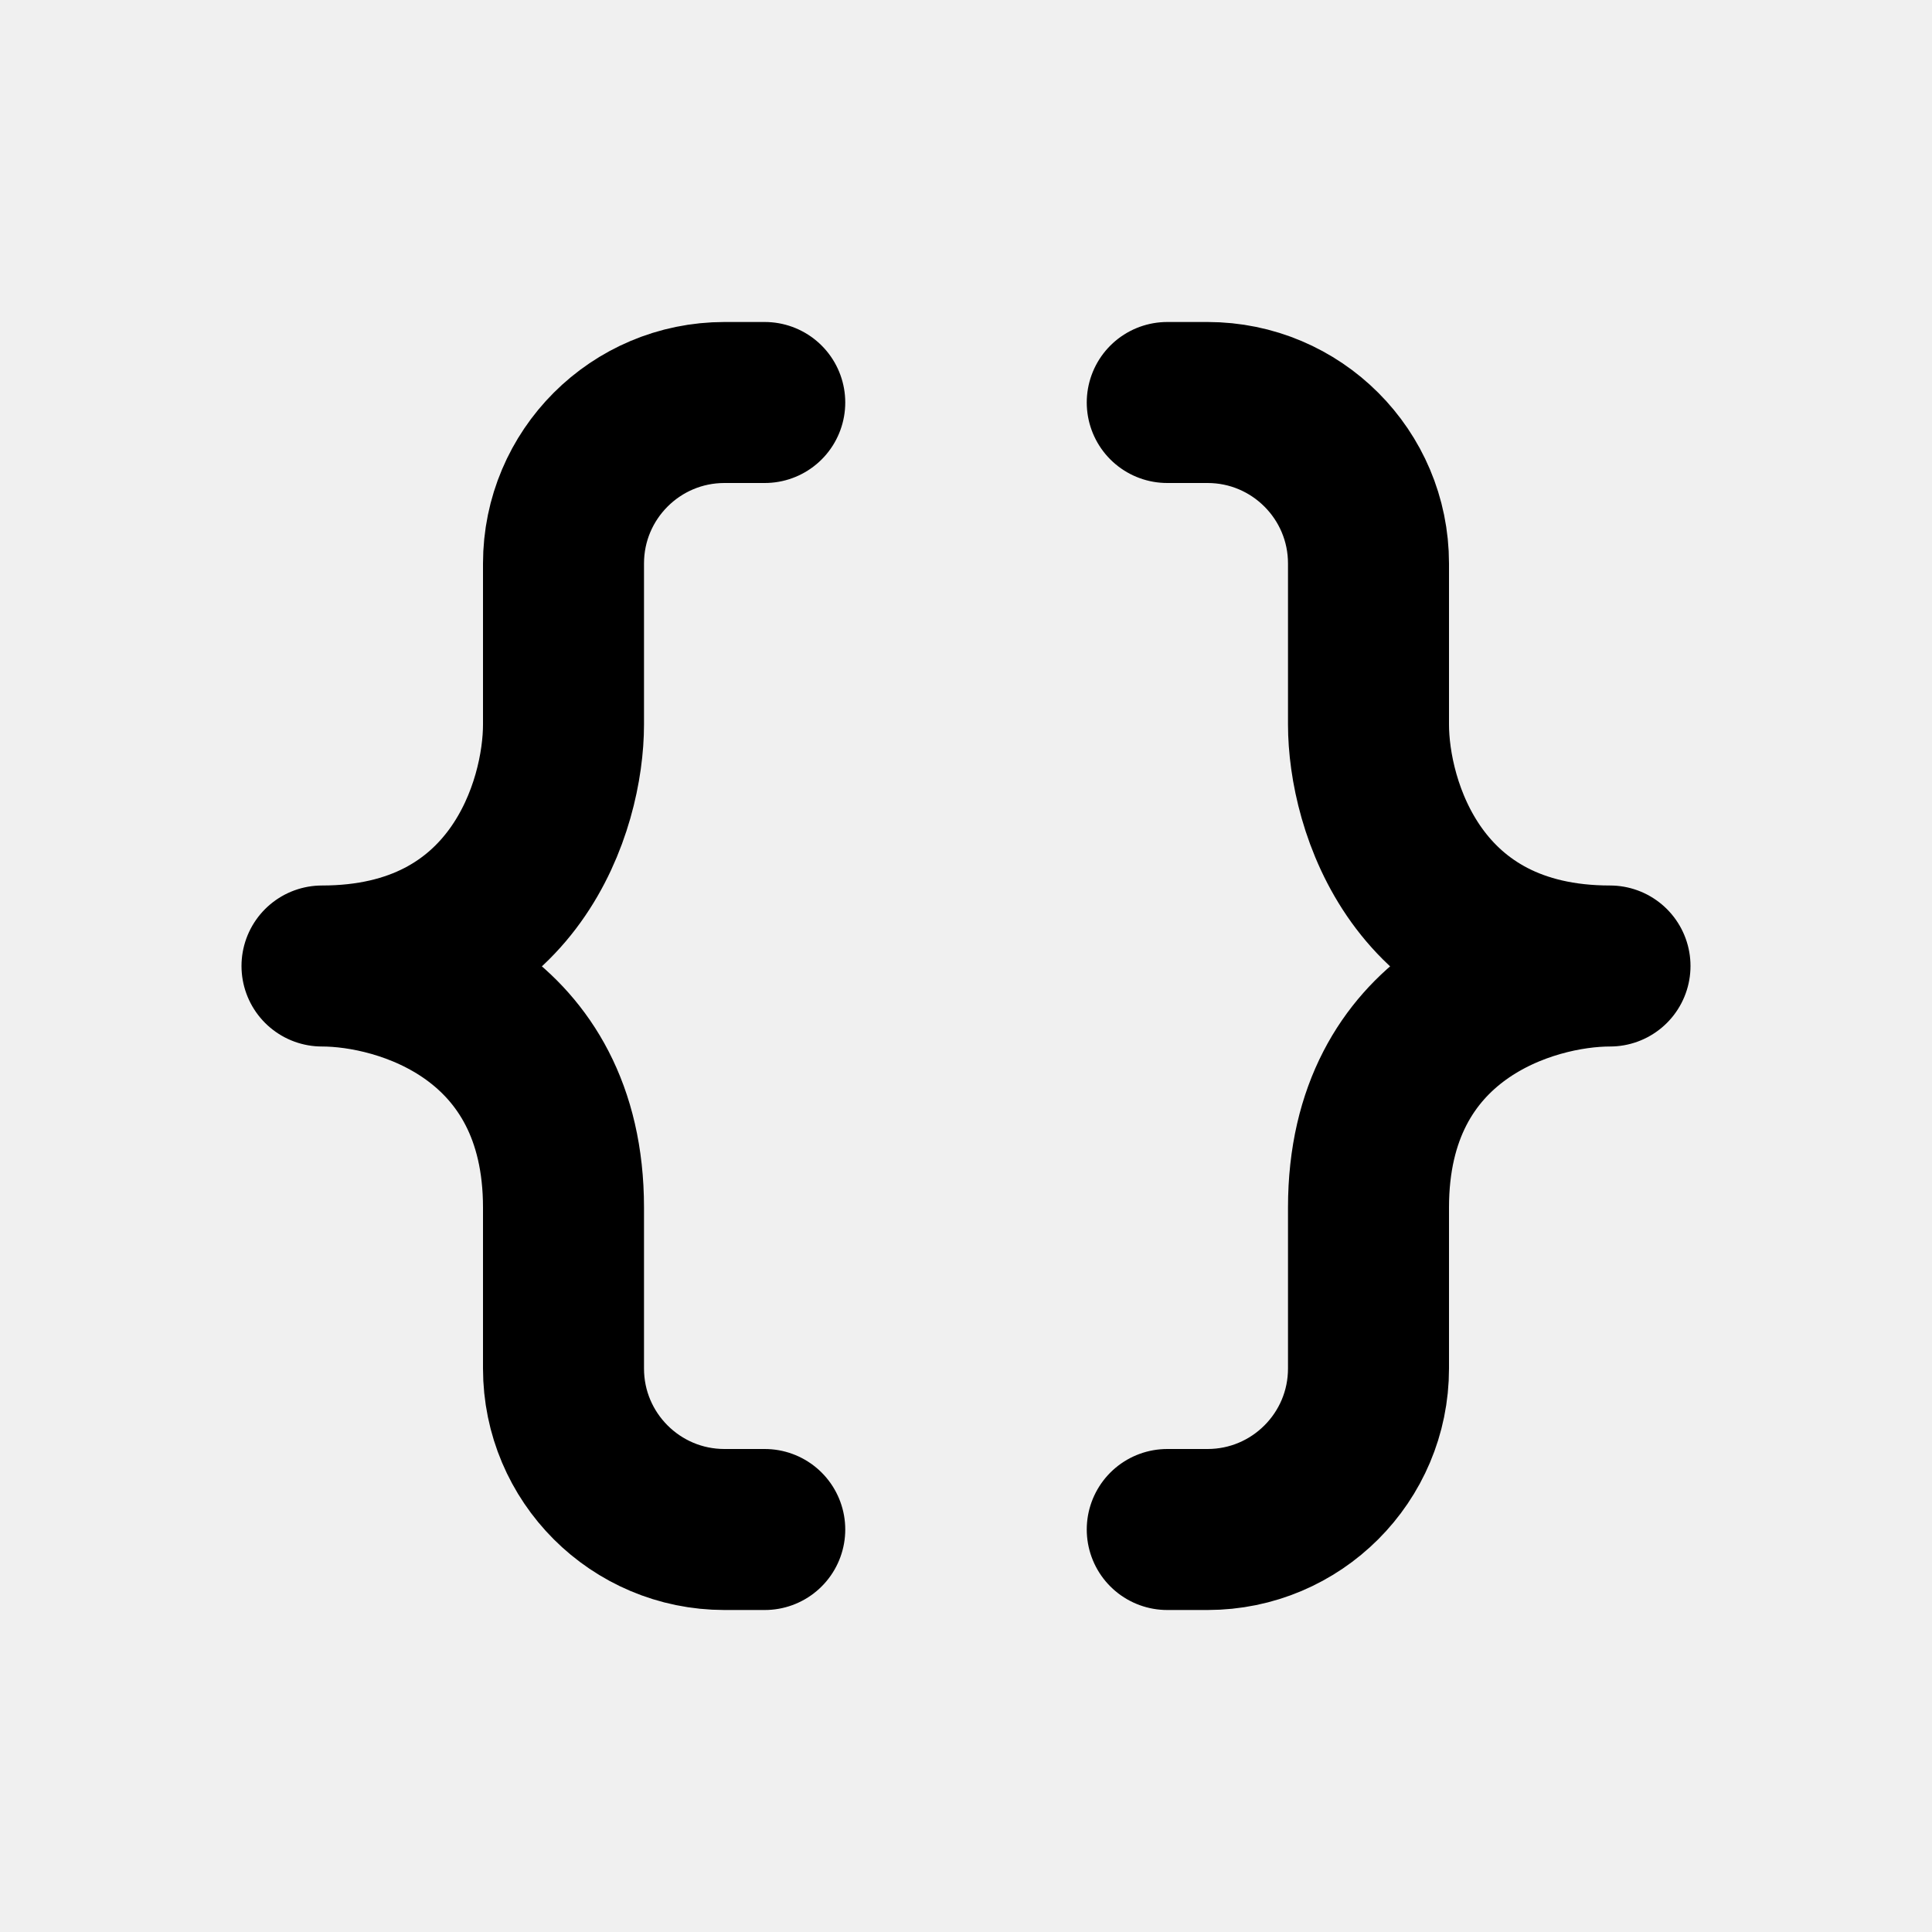
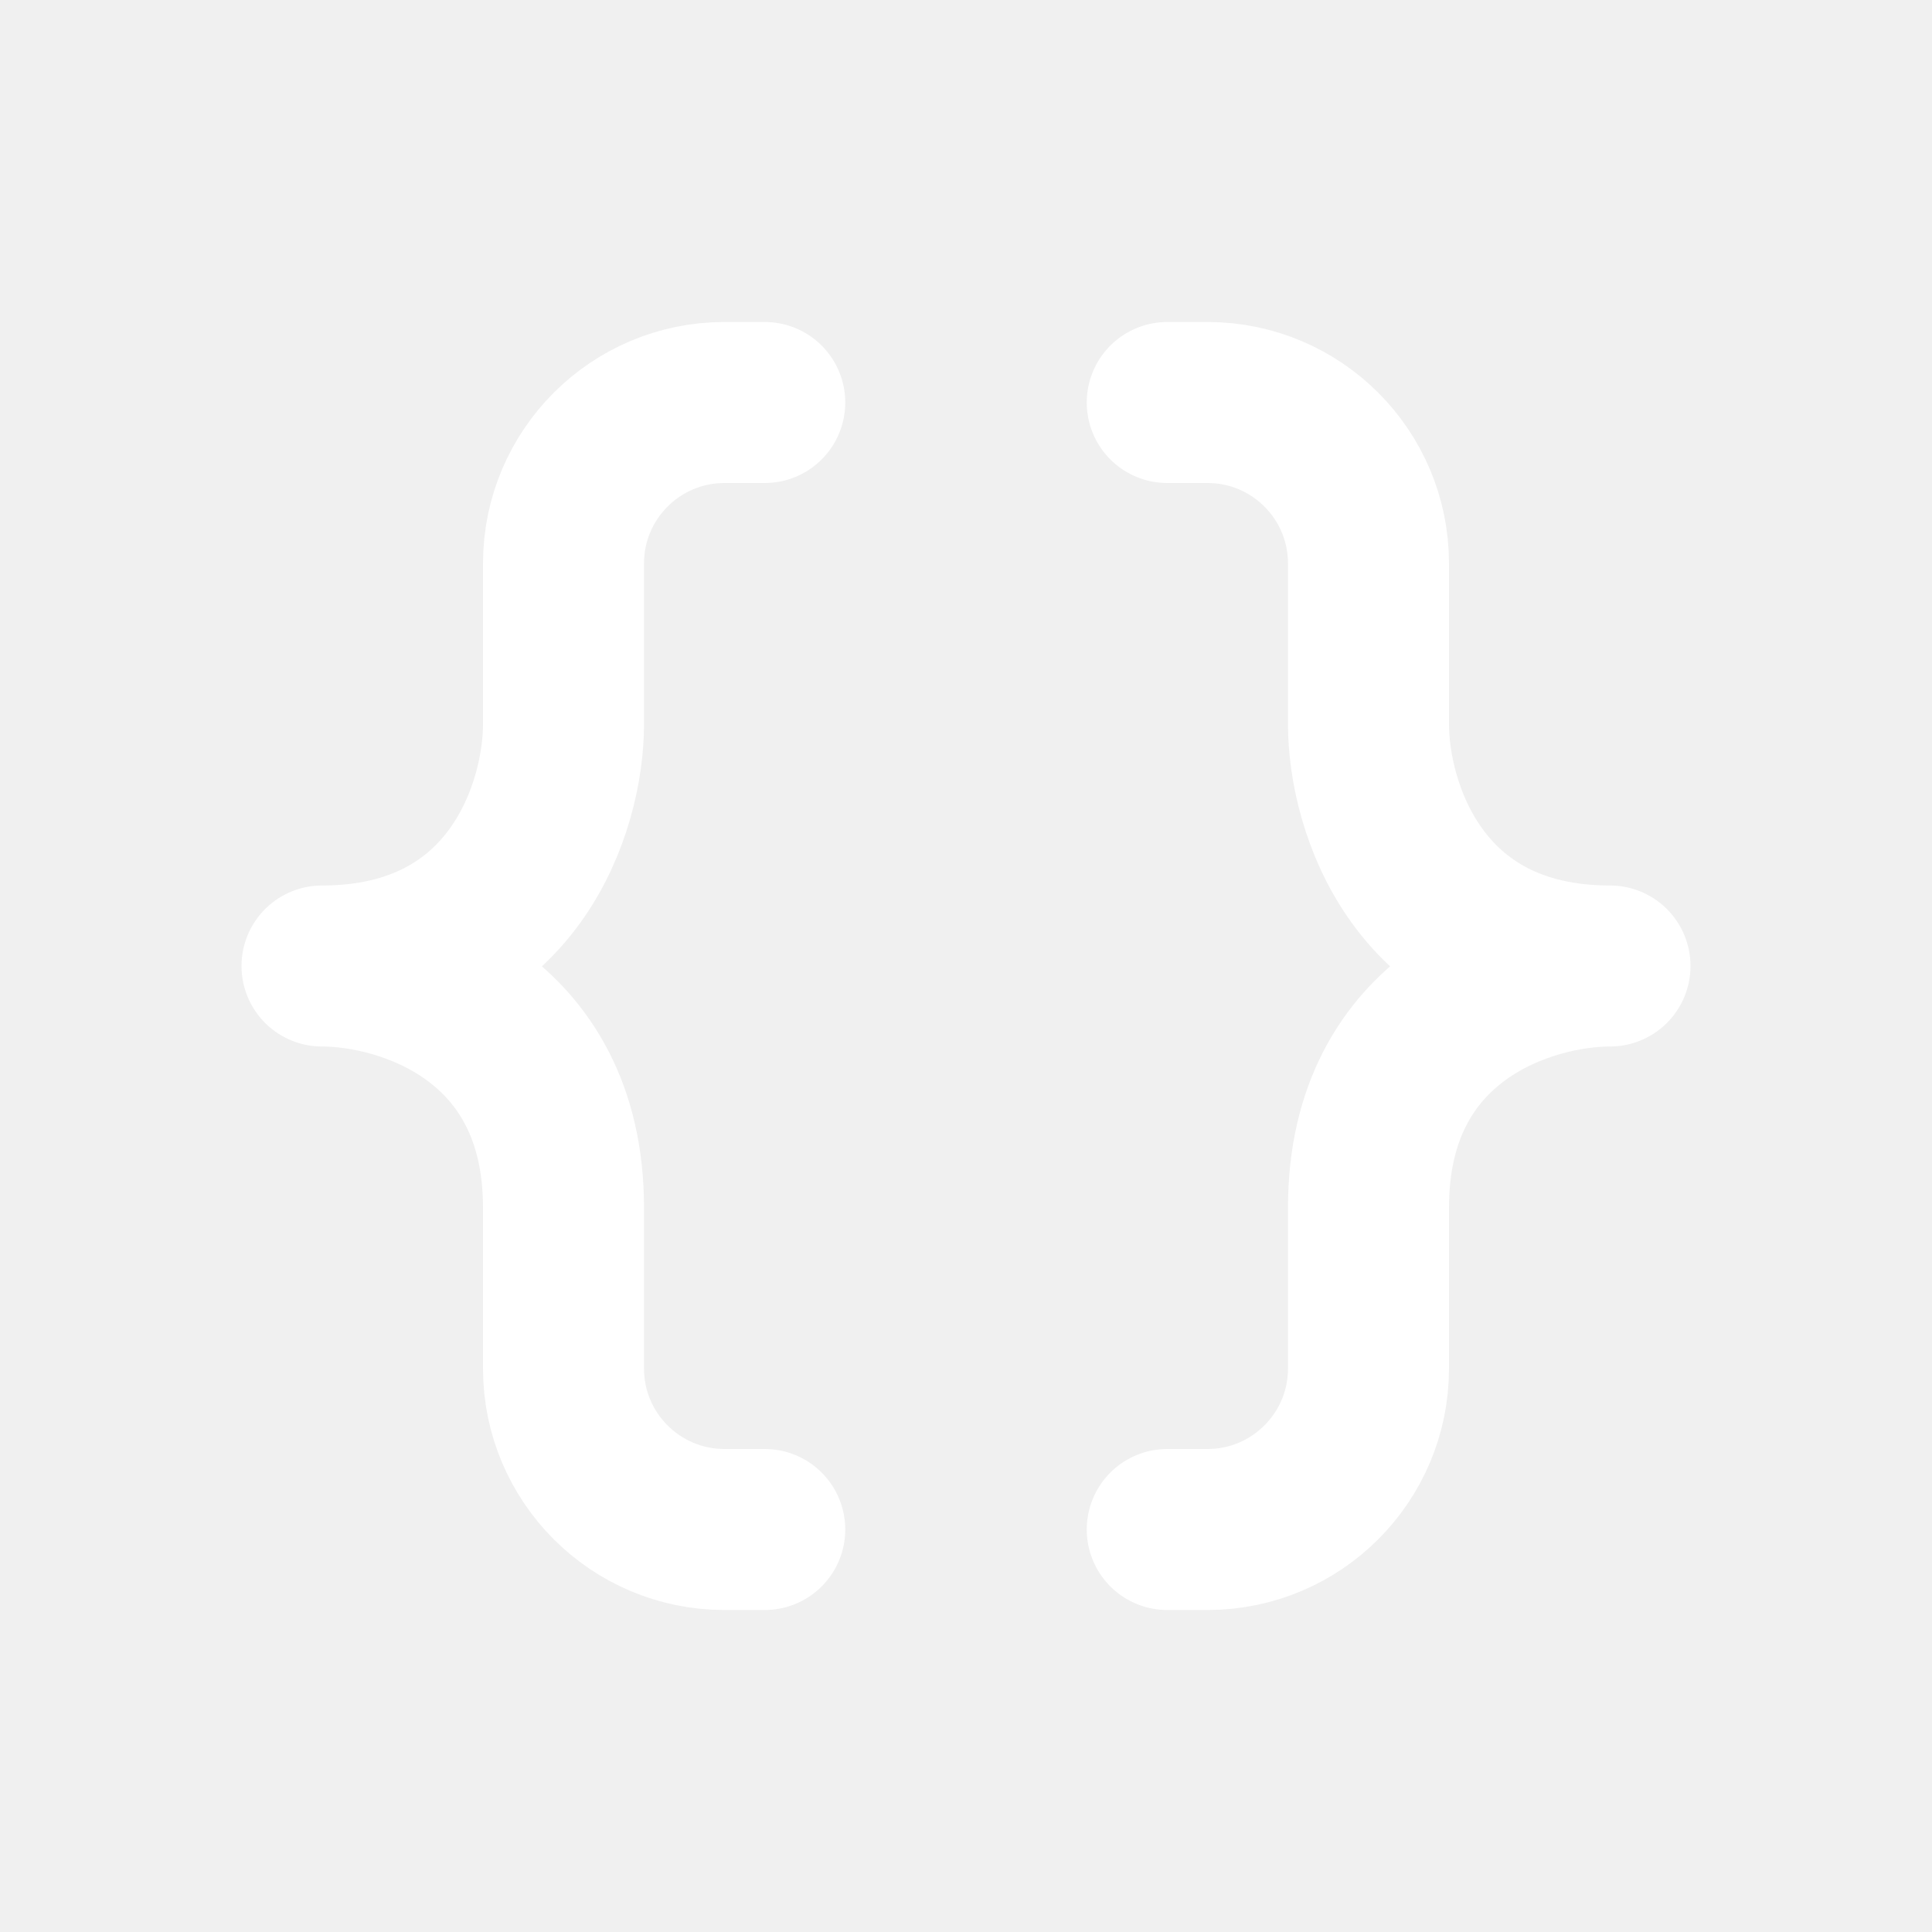
<svg xmlns="http://www.w3.org/2000/svg" width="24px" height="24px" viewBox="0 0 24 24" fill="none">
-   <path stroke="currentColor" stroke-linecap="round" stroke-linejoin="round" stroke-width="2" d="M9.5 5H9a2 2 0 0 0-2 2v2c0 1-.6 3-3 3 1 0 3 .6 3 3v2a2 2 0 0 0 2 2h.5m5-14h.5a2 2 0 0 1 2 2v2c0 1 .6 3 3 3-1 0-3 .6-3 3v2a2 2 0 0 1-2 2h-.5" />
+   <path stroke="white" stroke-linecap="round" stroke-linejoin="round" stroke-width="2" d="M9.5 5H9a2 2 0 0 0-2 2v2c0 1-.6 3-3 3 1 0 3 .6 3 3v2a2 2 0 0 0 2 2h.5m5-14h.5a2 2 0 0 1 2 2v2c0 1 .6 3 3 3-1 0-3 .6-3 3v2a2 2 0 0 1-2 2h-.5" />
</svg>
